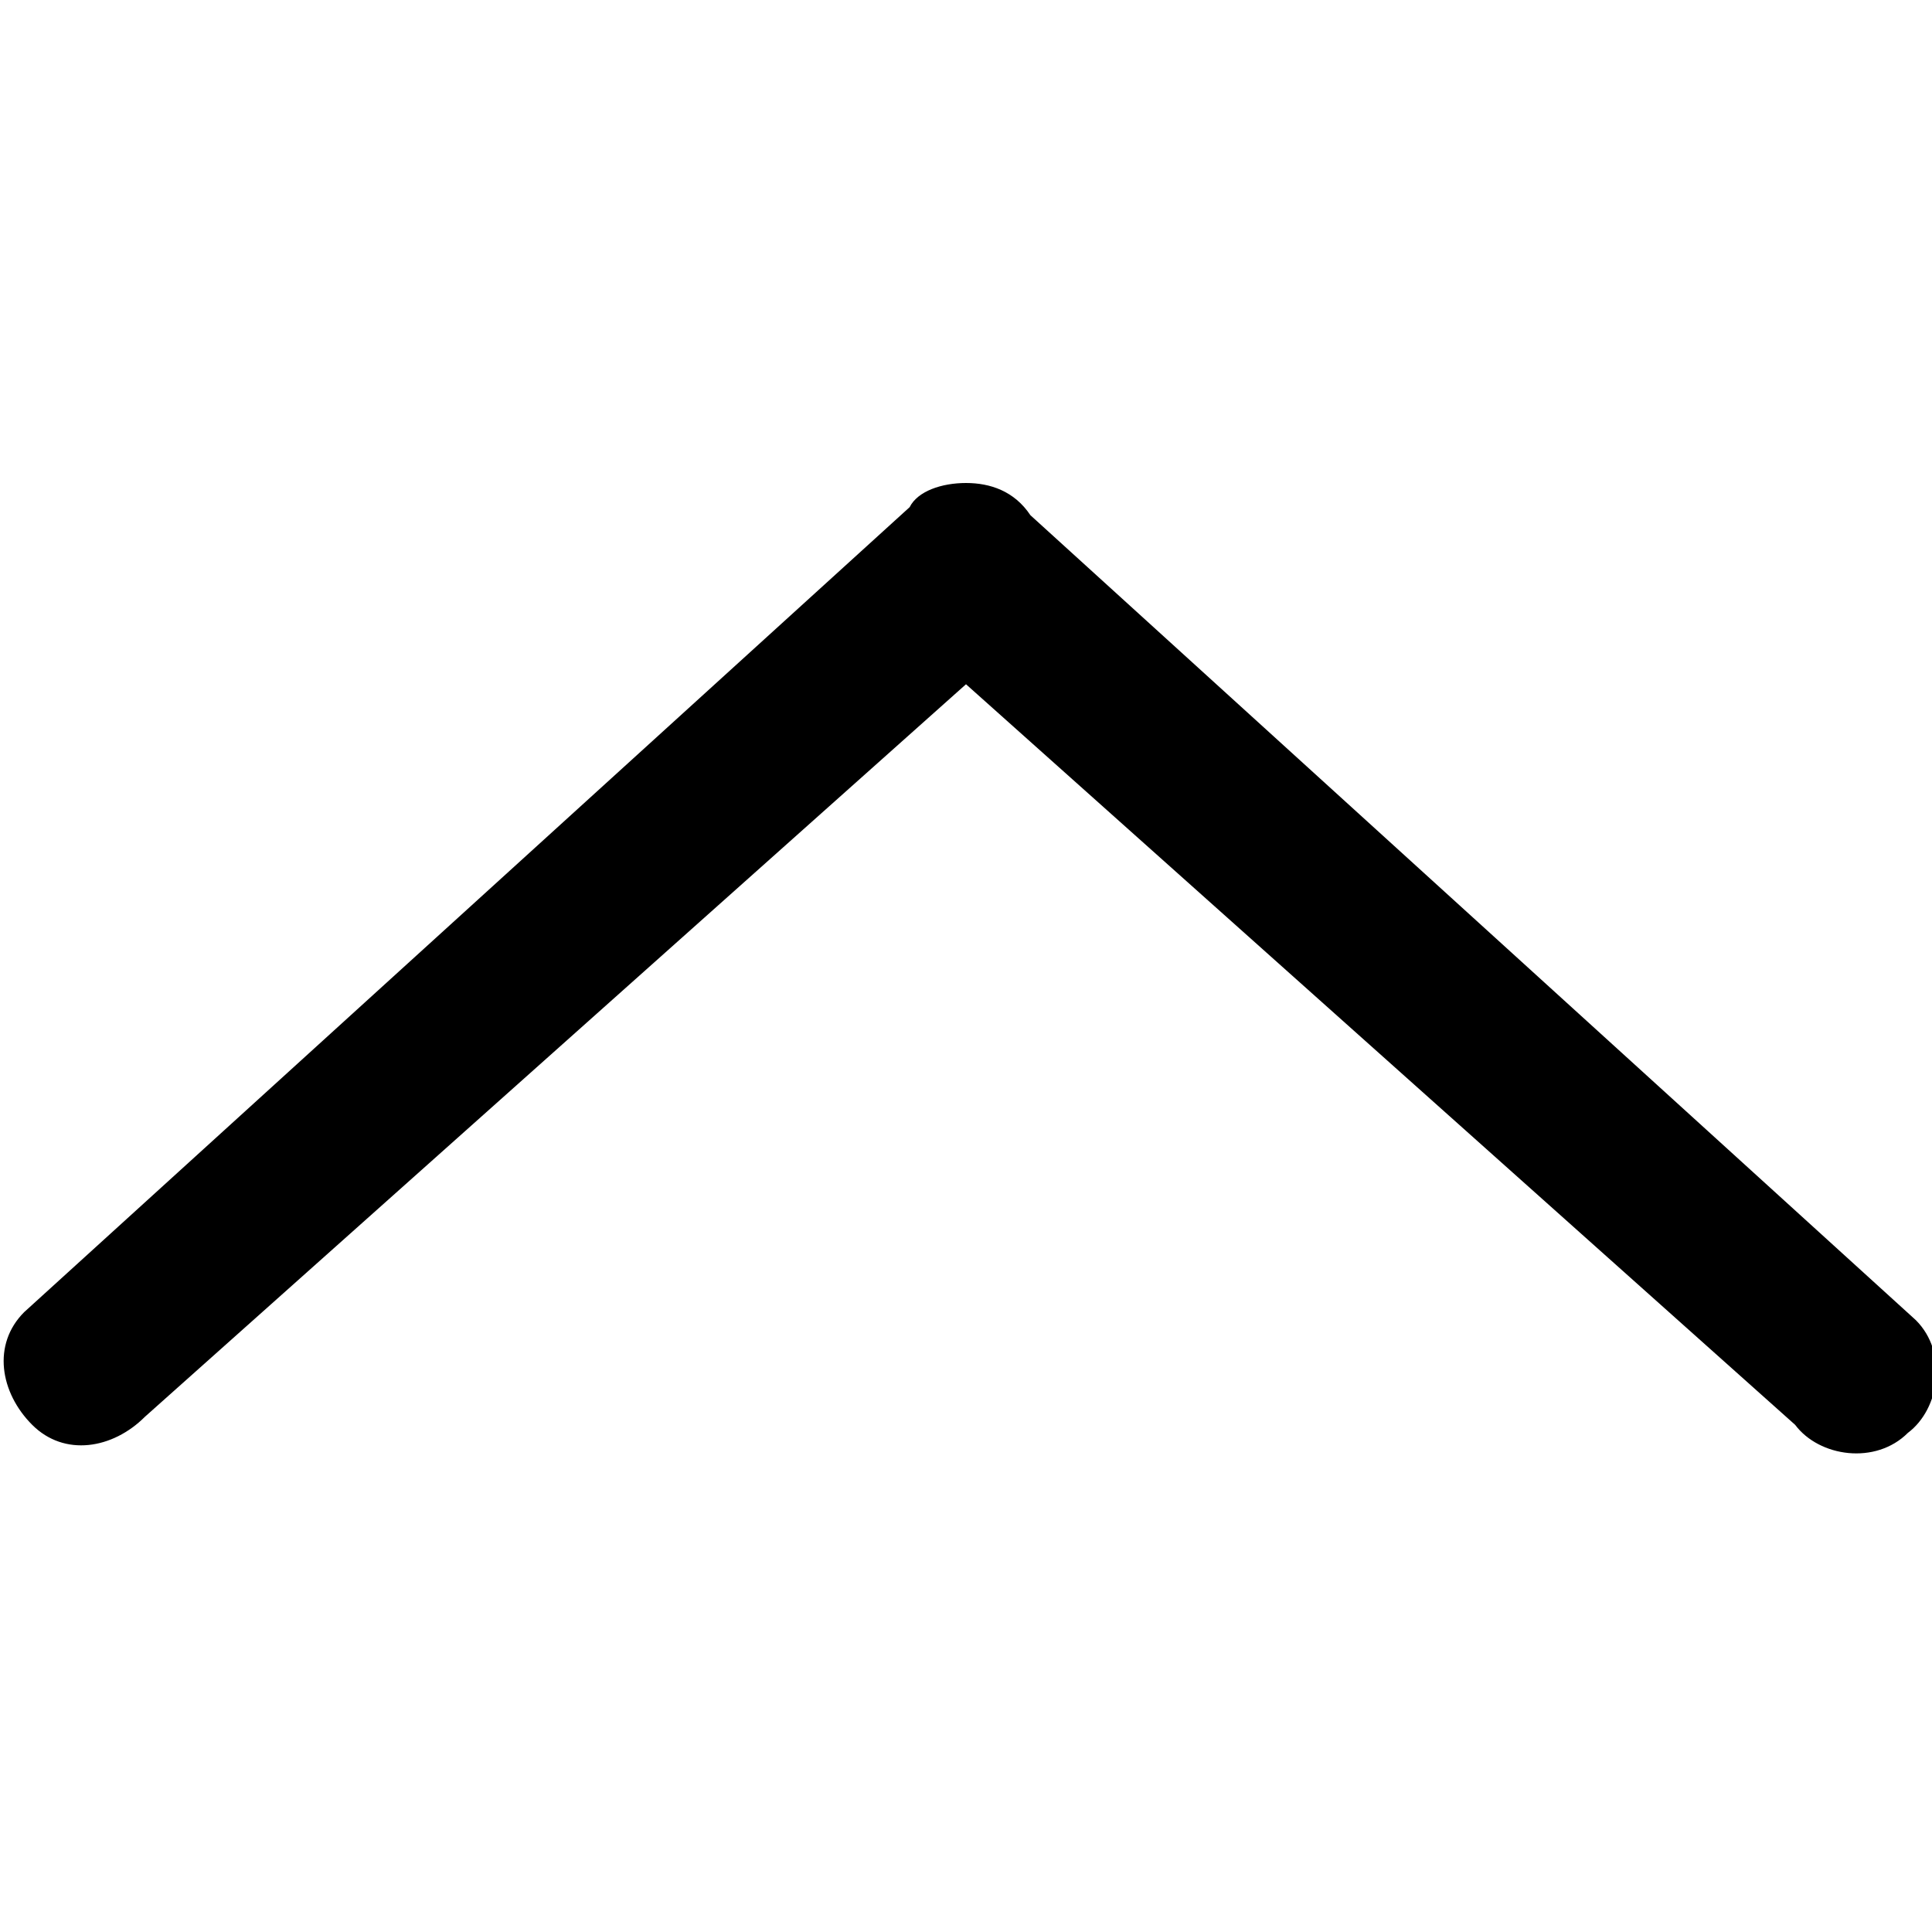
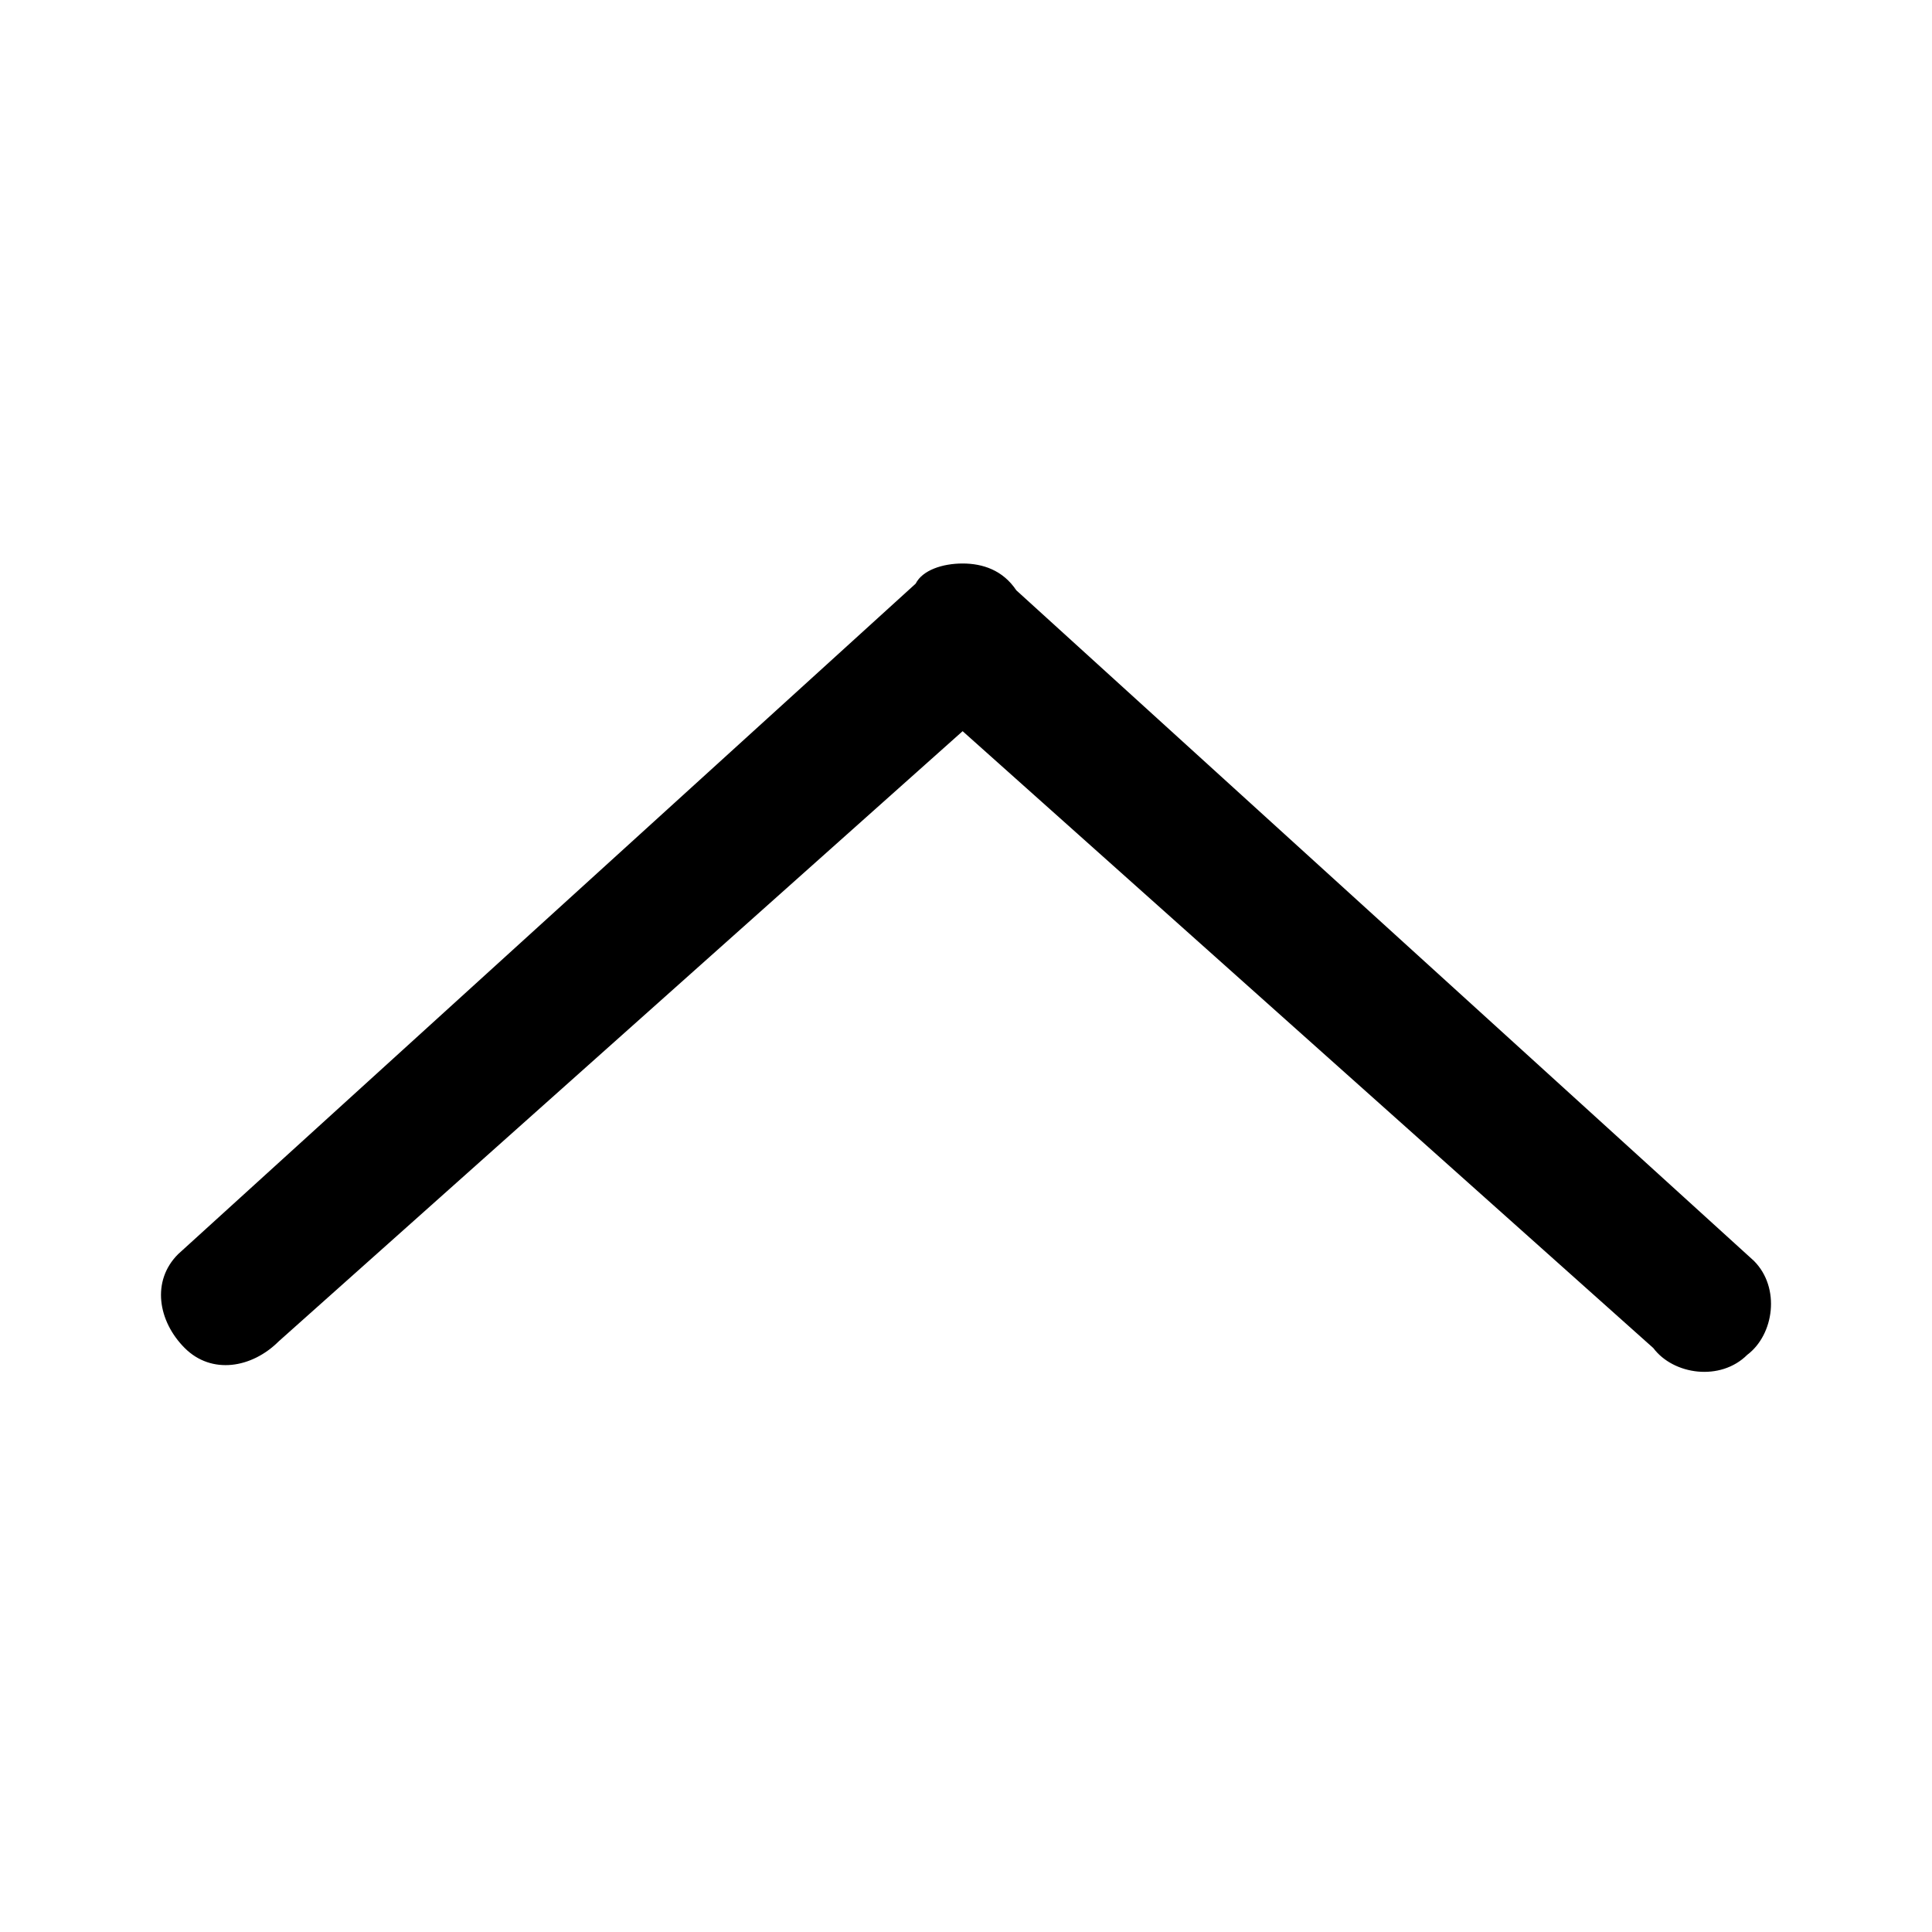
- <svg xmlns="http://www.w3.org/2000/svg" version="1.1" id="Filled_Icons" x="0px" y="0px" width="24px" height="24px" viewBox="0 0 24 24" enable-background="new 0 0 24 24" xml:space="preserve">
-   <g>
-     <path d="M12.8,6.4l11,10c0.4,0.4,0.3,1.1-0.1,1.4c-0.4,0.4-1.1,0.3-1.4-0.1L12,8.5L1.8,17.6c-0.4,0.4-1,0.5-1.4,0.1   c-0.4-0.4-0.5-1-0.1-1.4l11-10C11.4,6.1,11.7,6,12,6S12.6,6.1,12.8,6.4z" />
+ <svg xmlns="http://www.w3.org/2000/svg" width="24px" height="24px" viewBox="0 0 24 24" version="1.1">
+   <defs />
+   <g id="Icons" stroke="none" stroke-width="1">
+     <g id="chevron-up">
+       <path d="M12.625,7.333 L21.788,15.663 C22.121,15.997 22.038,16.58 21.705,16.83 C21.371,17.163 20.788,17.079 20.538,16.746 L11.958,9.083 L3.462,16.663 C3.128,16.996 2.629,17.079 2.295,16.746 C1.962,16.413 1.879,15.913 2.212,15.58 L11.375,7.25 C11.459,7.083 11.708,7 11.958,7 C12.208,7 12.458,7.083 12.625,7.333 L12.625,7.333 Z" />
+     </g>
  </g>
</svg>
